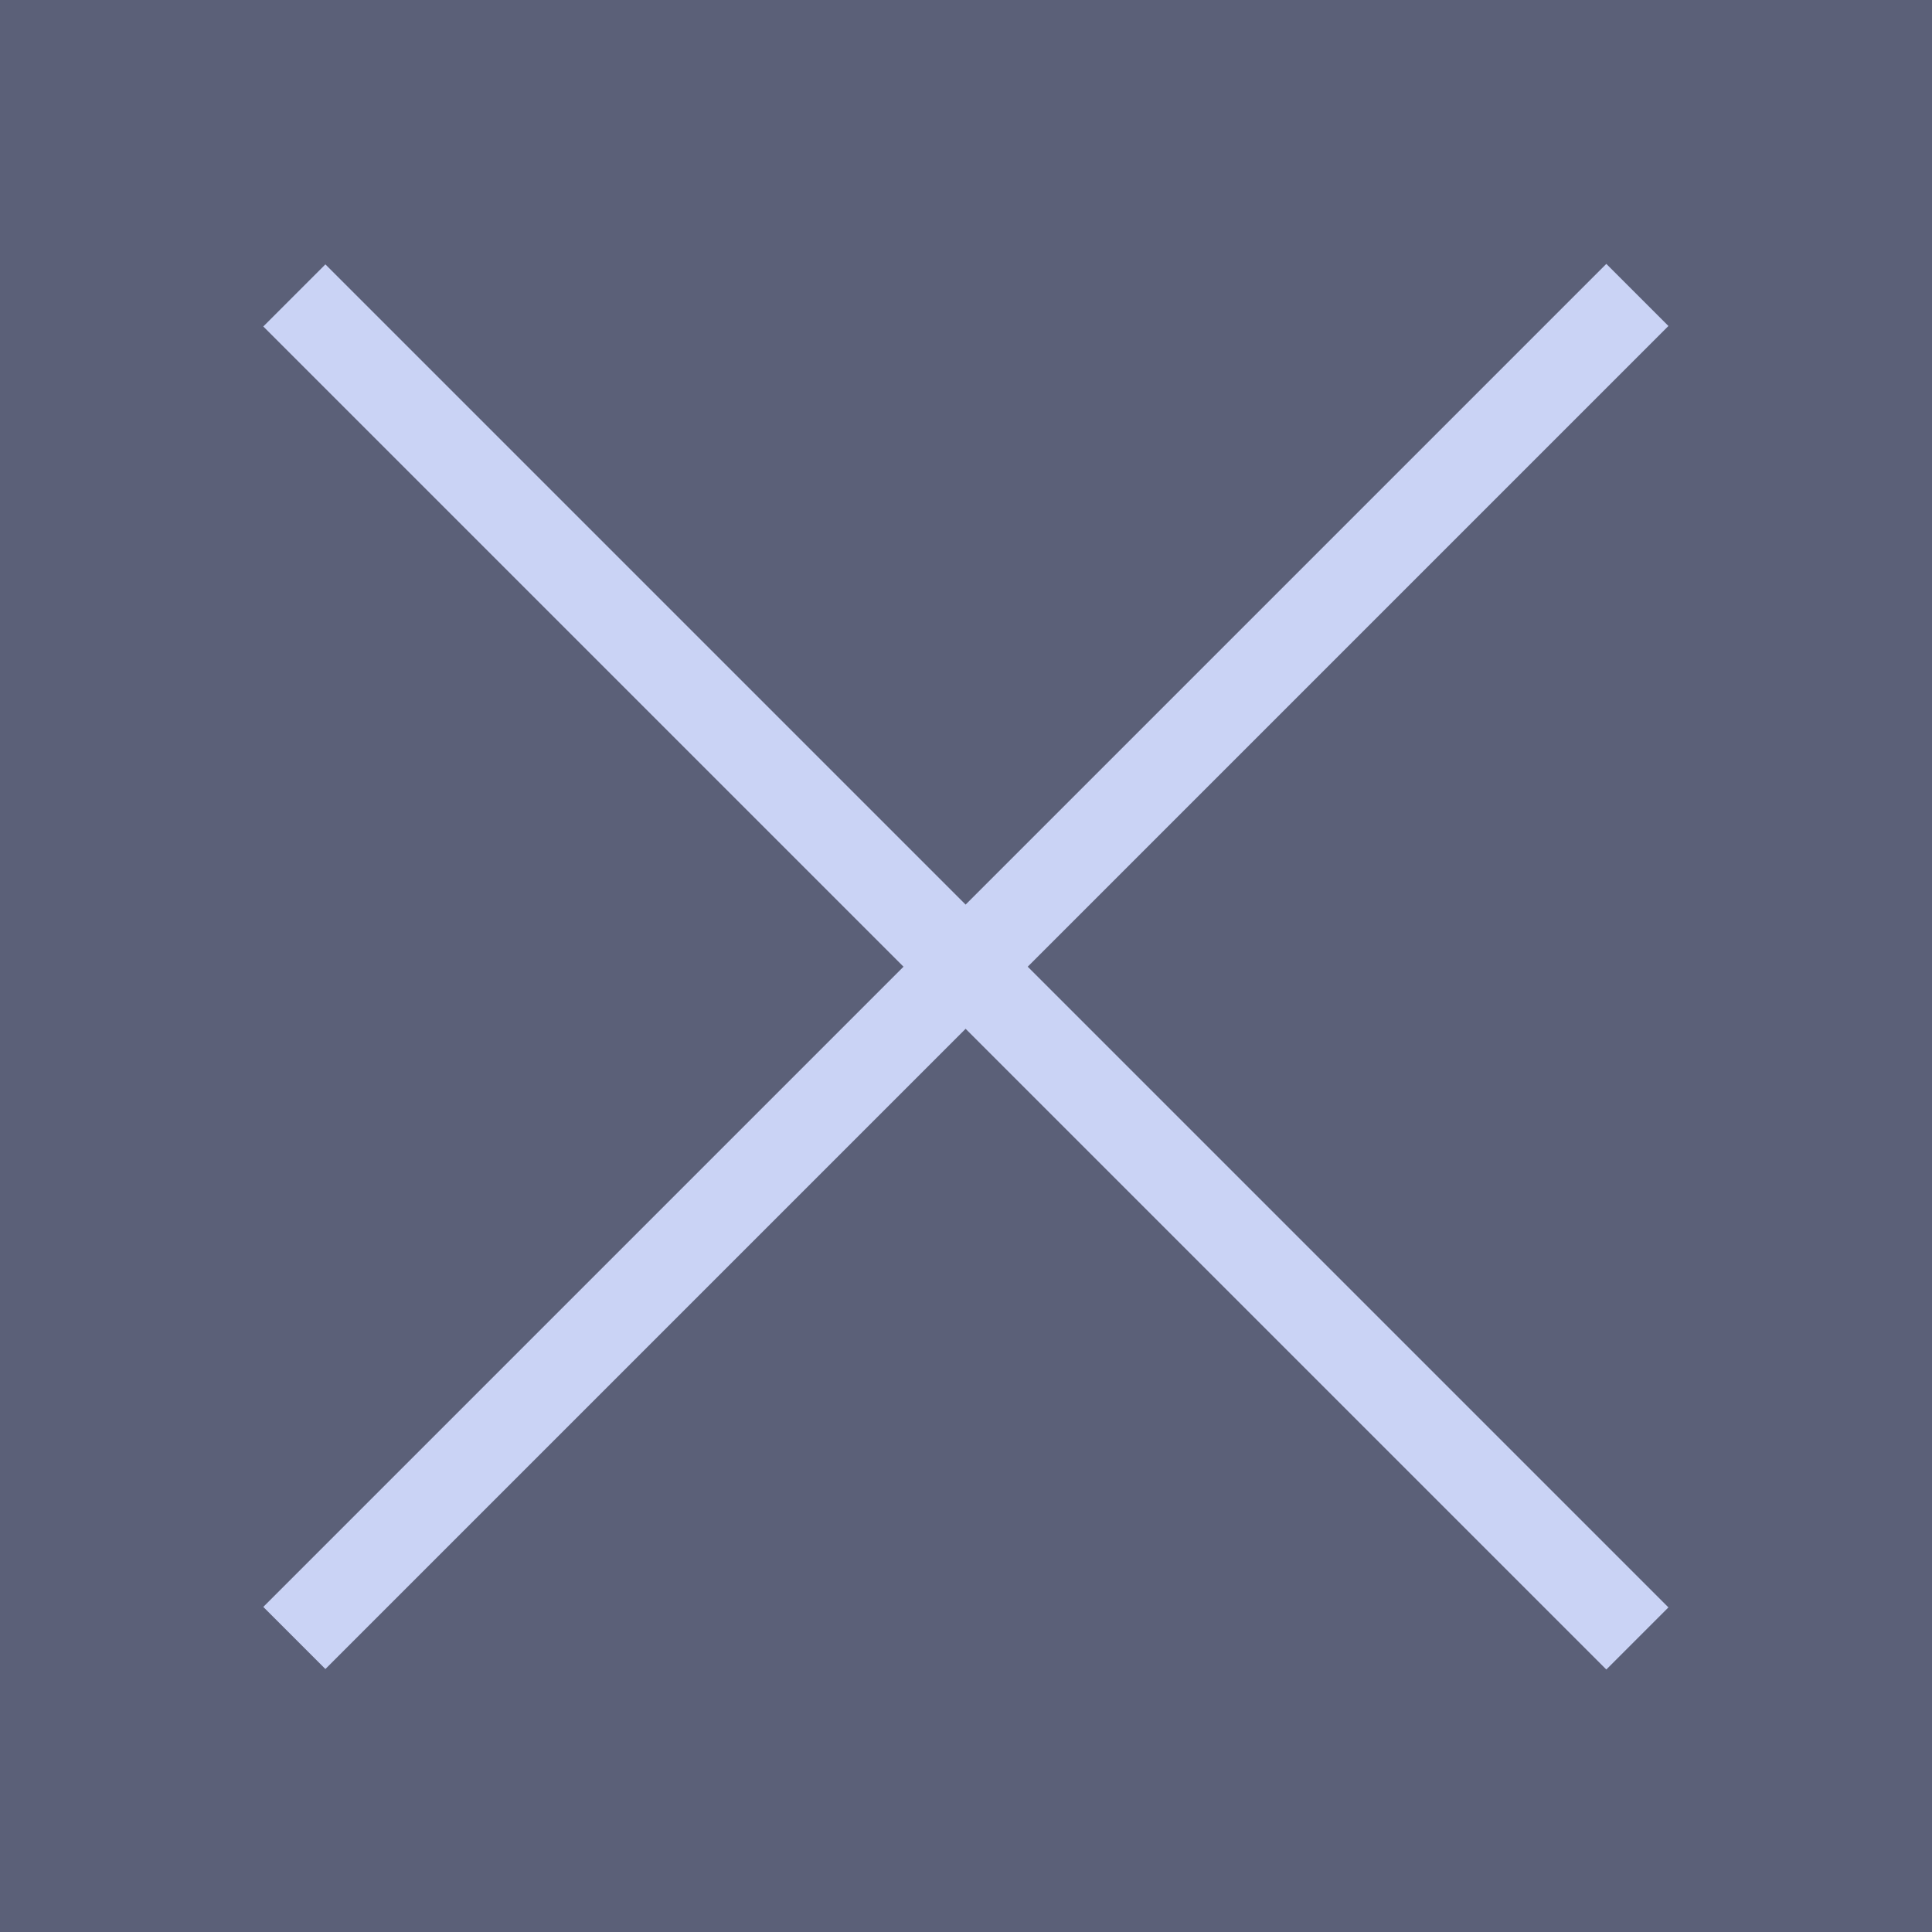
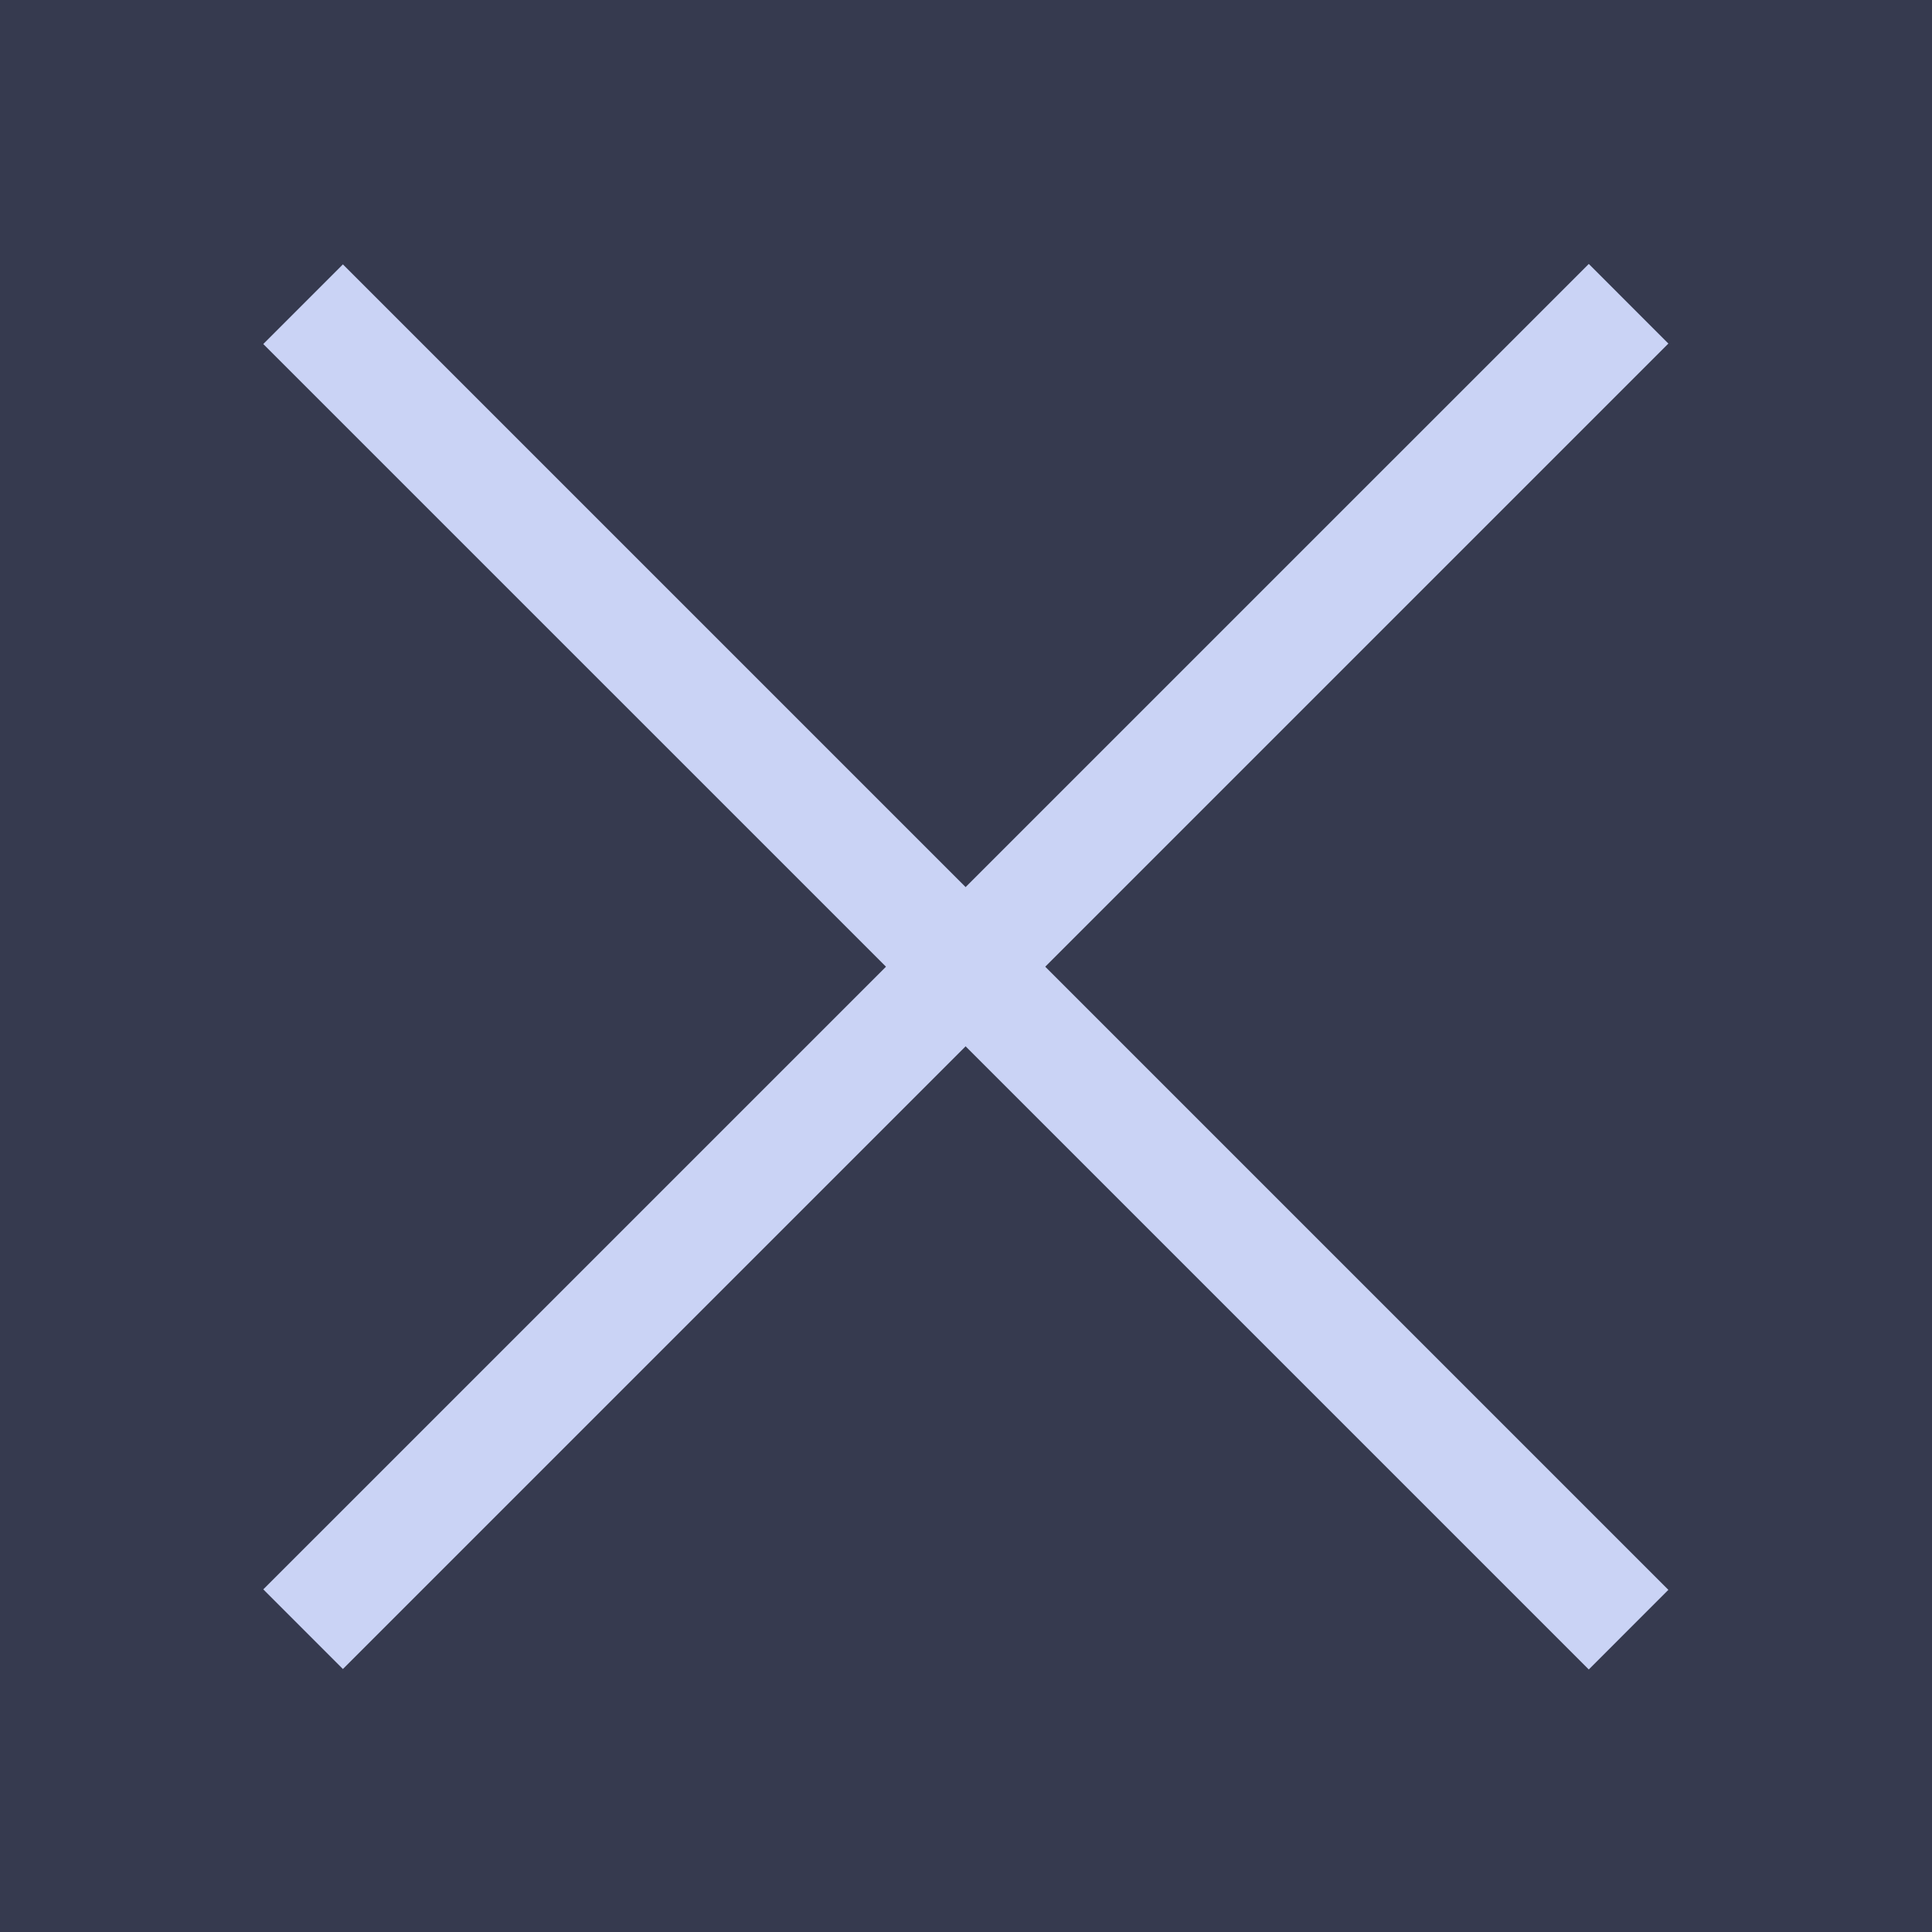
<svg xmlns="http://www.w3.org/2000/svg" viewBox="0 0 22 22" version="1.1" id="svg12">
  <defs id="defs16" />
  <g transform="translate(0-1030.36)" id="g10">
-     <path fill="#6272a4" d="m0 1030.36h22v22h-22z" id="path2" style="fill:#5b6078;fill-opacity:1" />
+     <path fill="#bd93f9" d="m0 1030.36h22v22h-22z" id="path2" style="fill:#363a4f;fill-opacity:1" />
    <g fill="#f8f8f2" id="g8">
-       <path transform="matrix(.70711.70711-.70711.70711 0 0)" d="m733.32 728.08h21.628v1h-21.628z" id="path4" style="fill:#cad3f5;fill-opacity:1" />
-       <path transform="matrix(.70711-.70711-.70711-.70711 0 0)" d="m-739.39-744.63h21.628v1h-21.628z" id="path6" style="fill:#cad3f5;fill-opacity:1" />
+       <path transform="matrix(0.70711,0.70711,-0.70711,0.70711,0,0)" d="m 733.461,727.939 21.345,-1.3e-4 2.9e-4,1.282 -21.345,5.8e-4 z" id="path4" style="fill:#cad3f5;fill-opacity:1" />
+       <path transform="matrix(0.70711,-0.70711,-0.70711,-0.70711,0,0)" d="m -739.249,-744.771 21.345,-1.8e-4 3.4e-4,1.282 -21.345,5.3e-4 z" id="path6" style="fill:#cad3f5;fill-opacity:1;stroke-width:1.5;stroke-dasharray:none" />
    </g>
  </g>
</svg>
